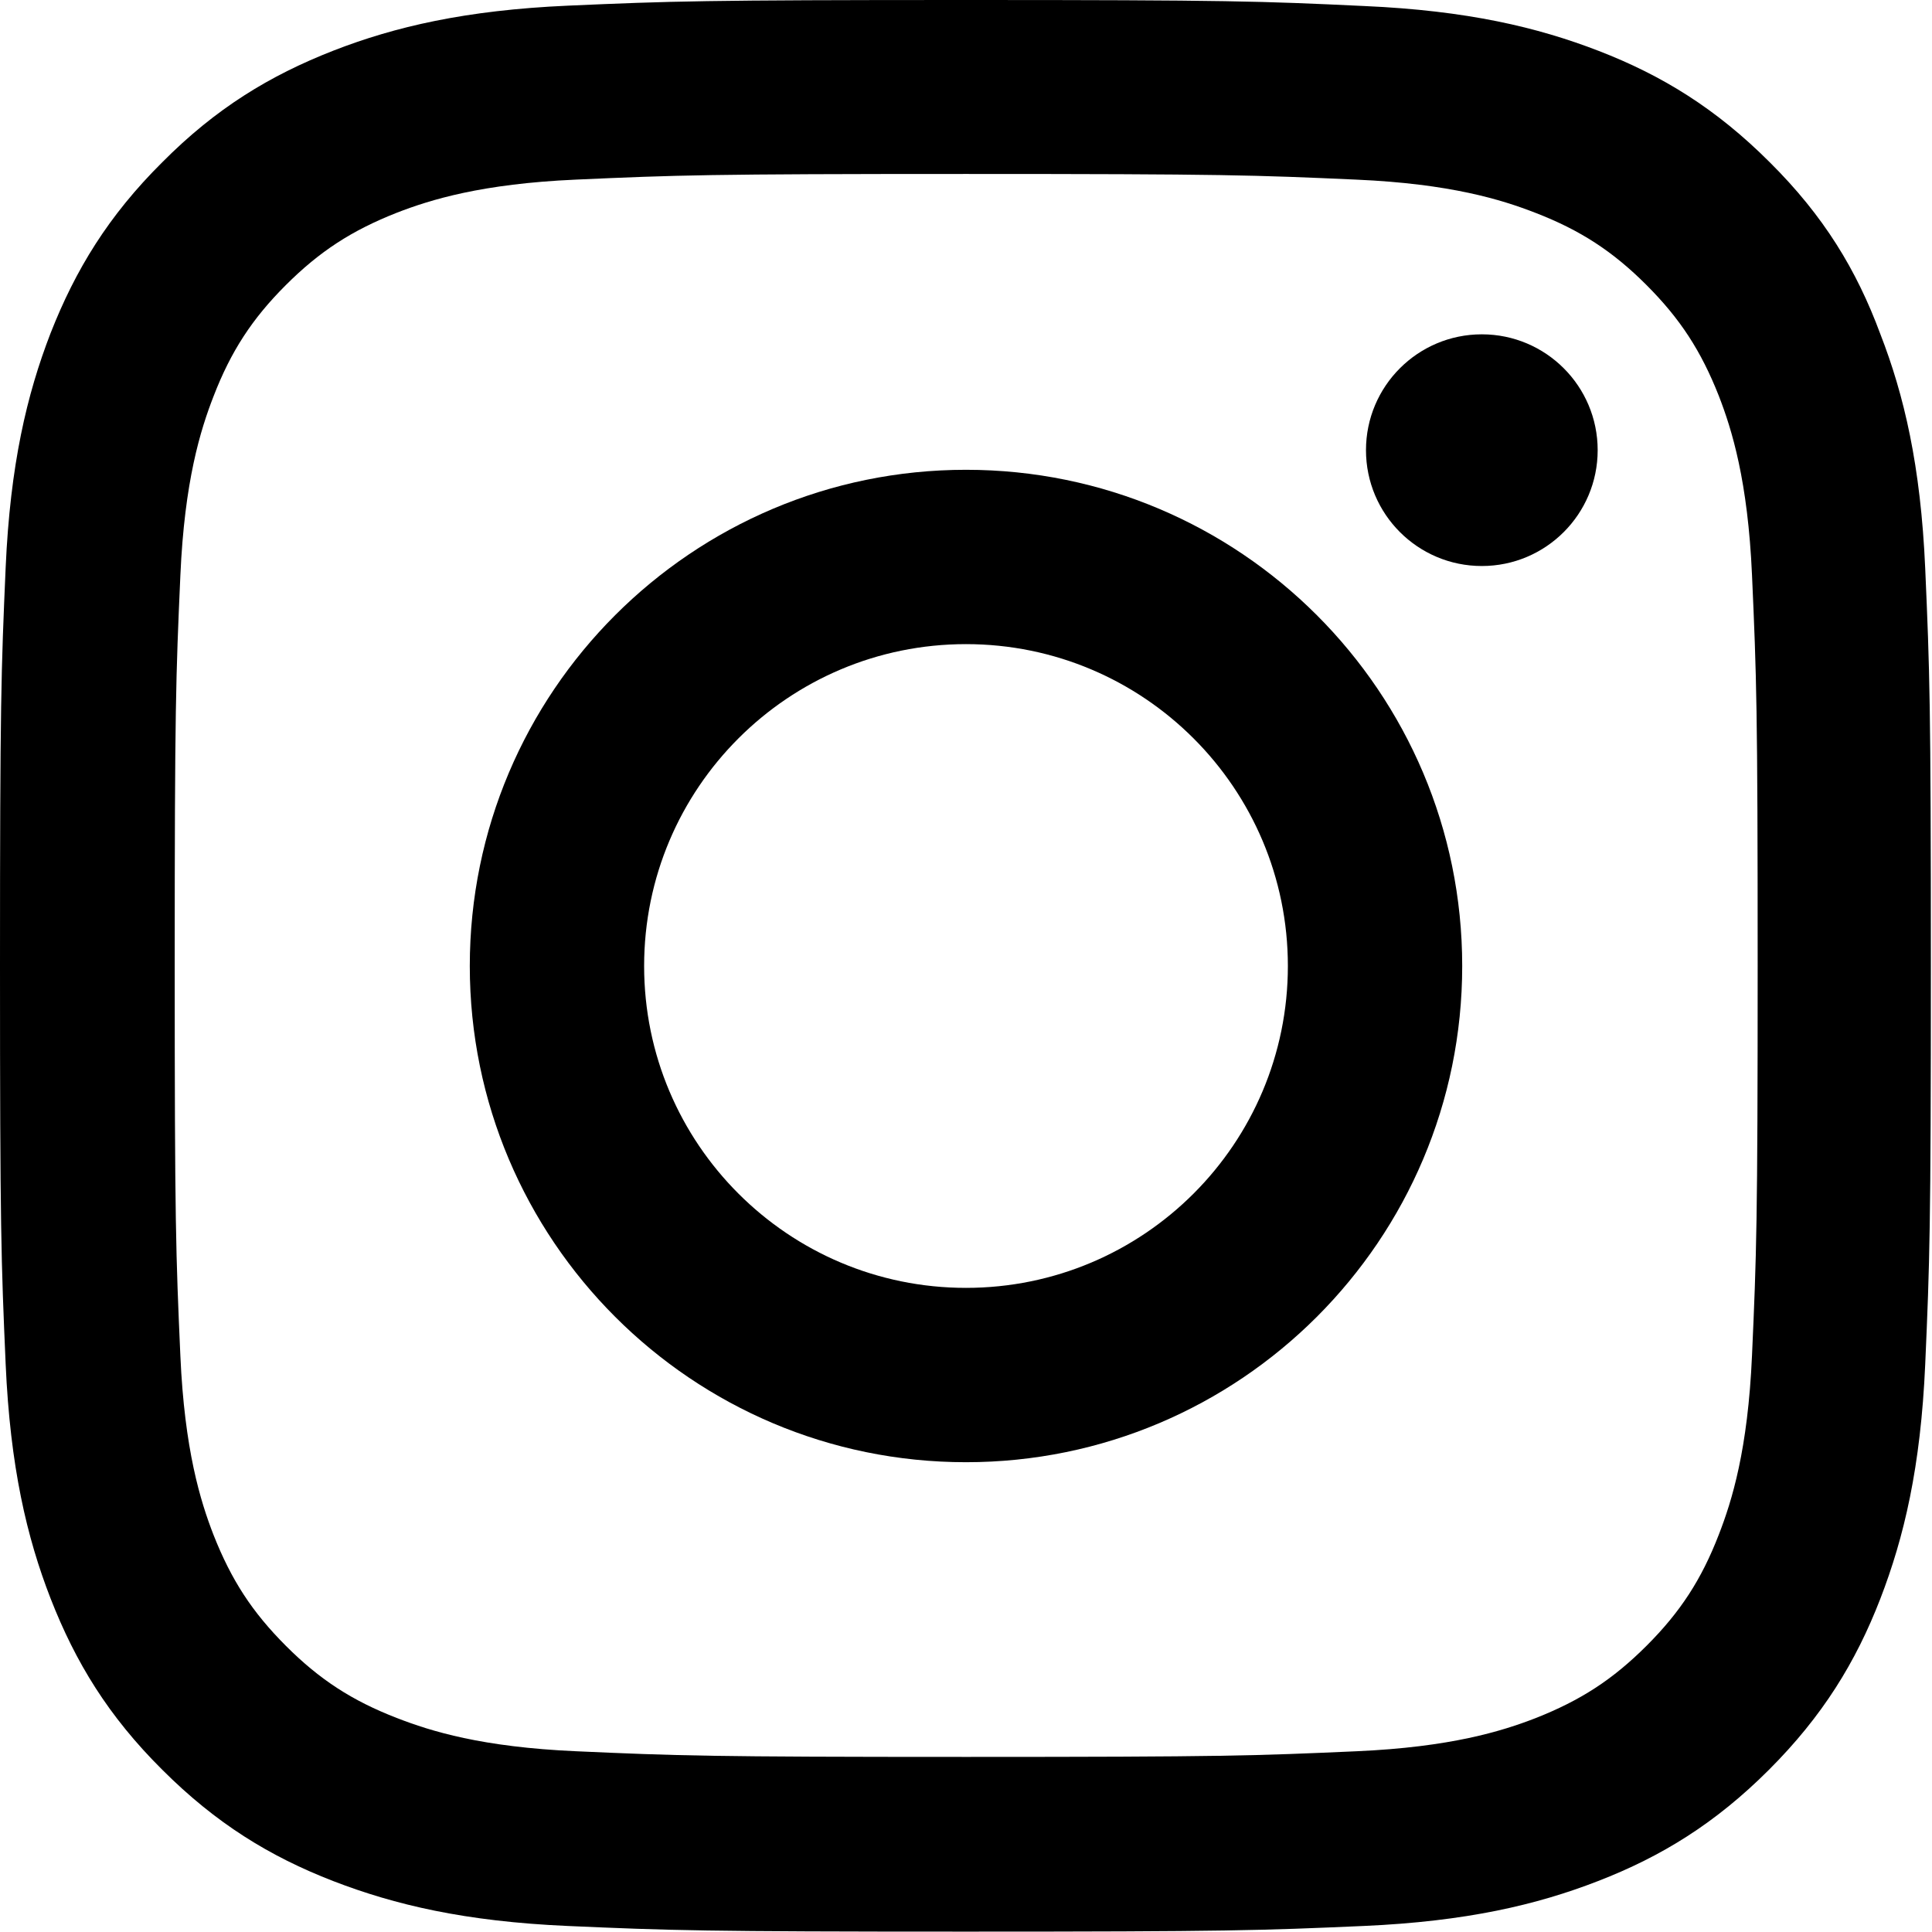
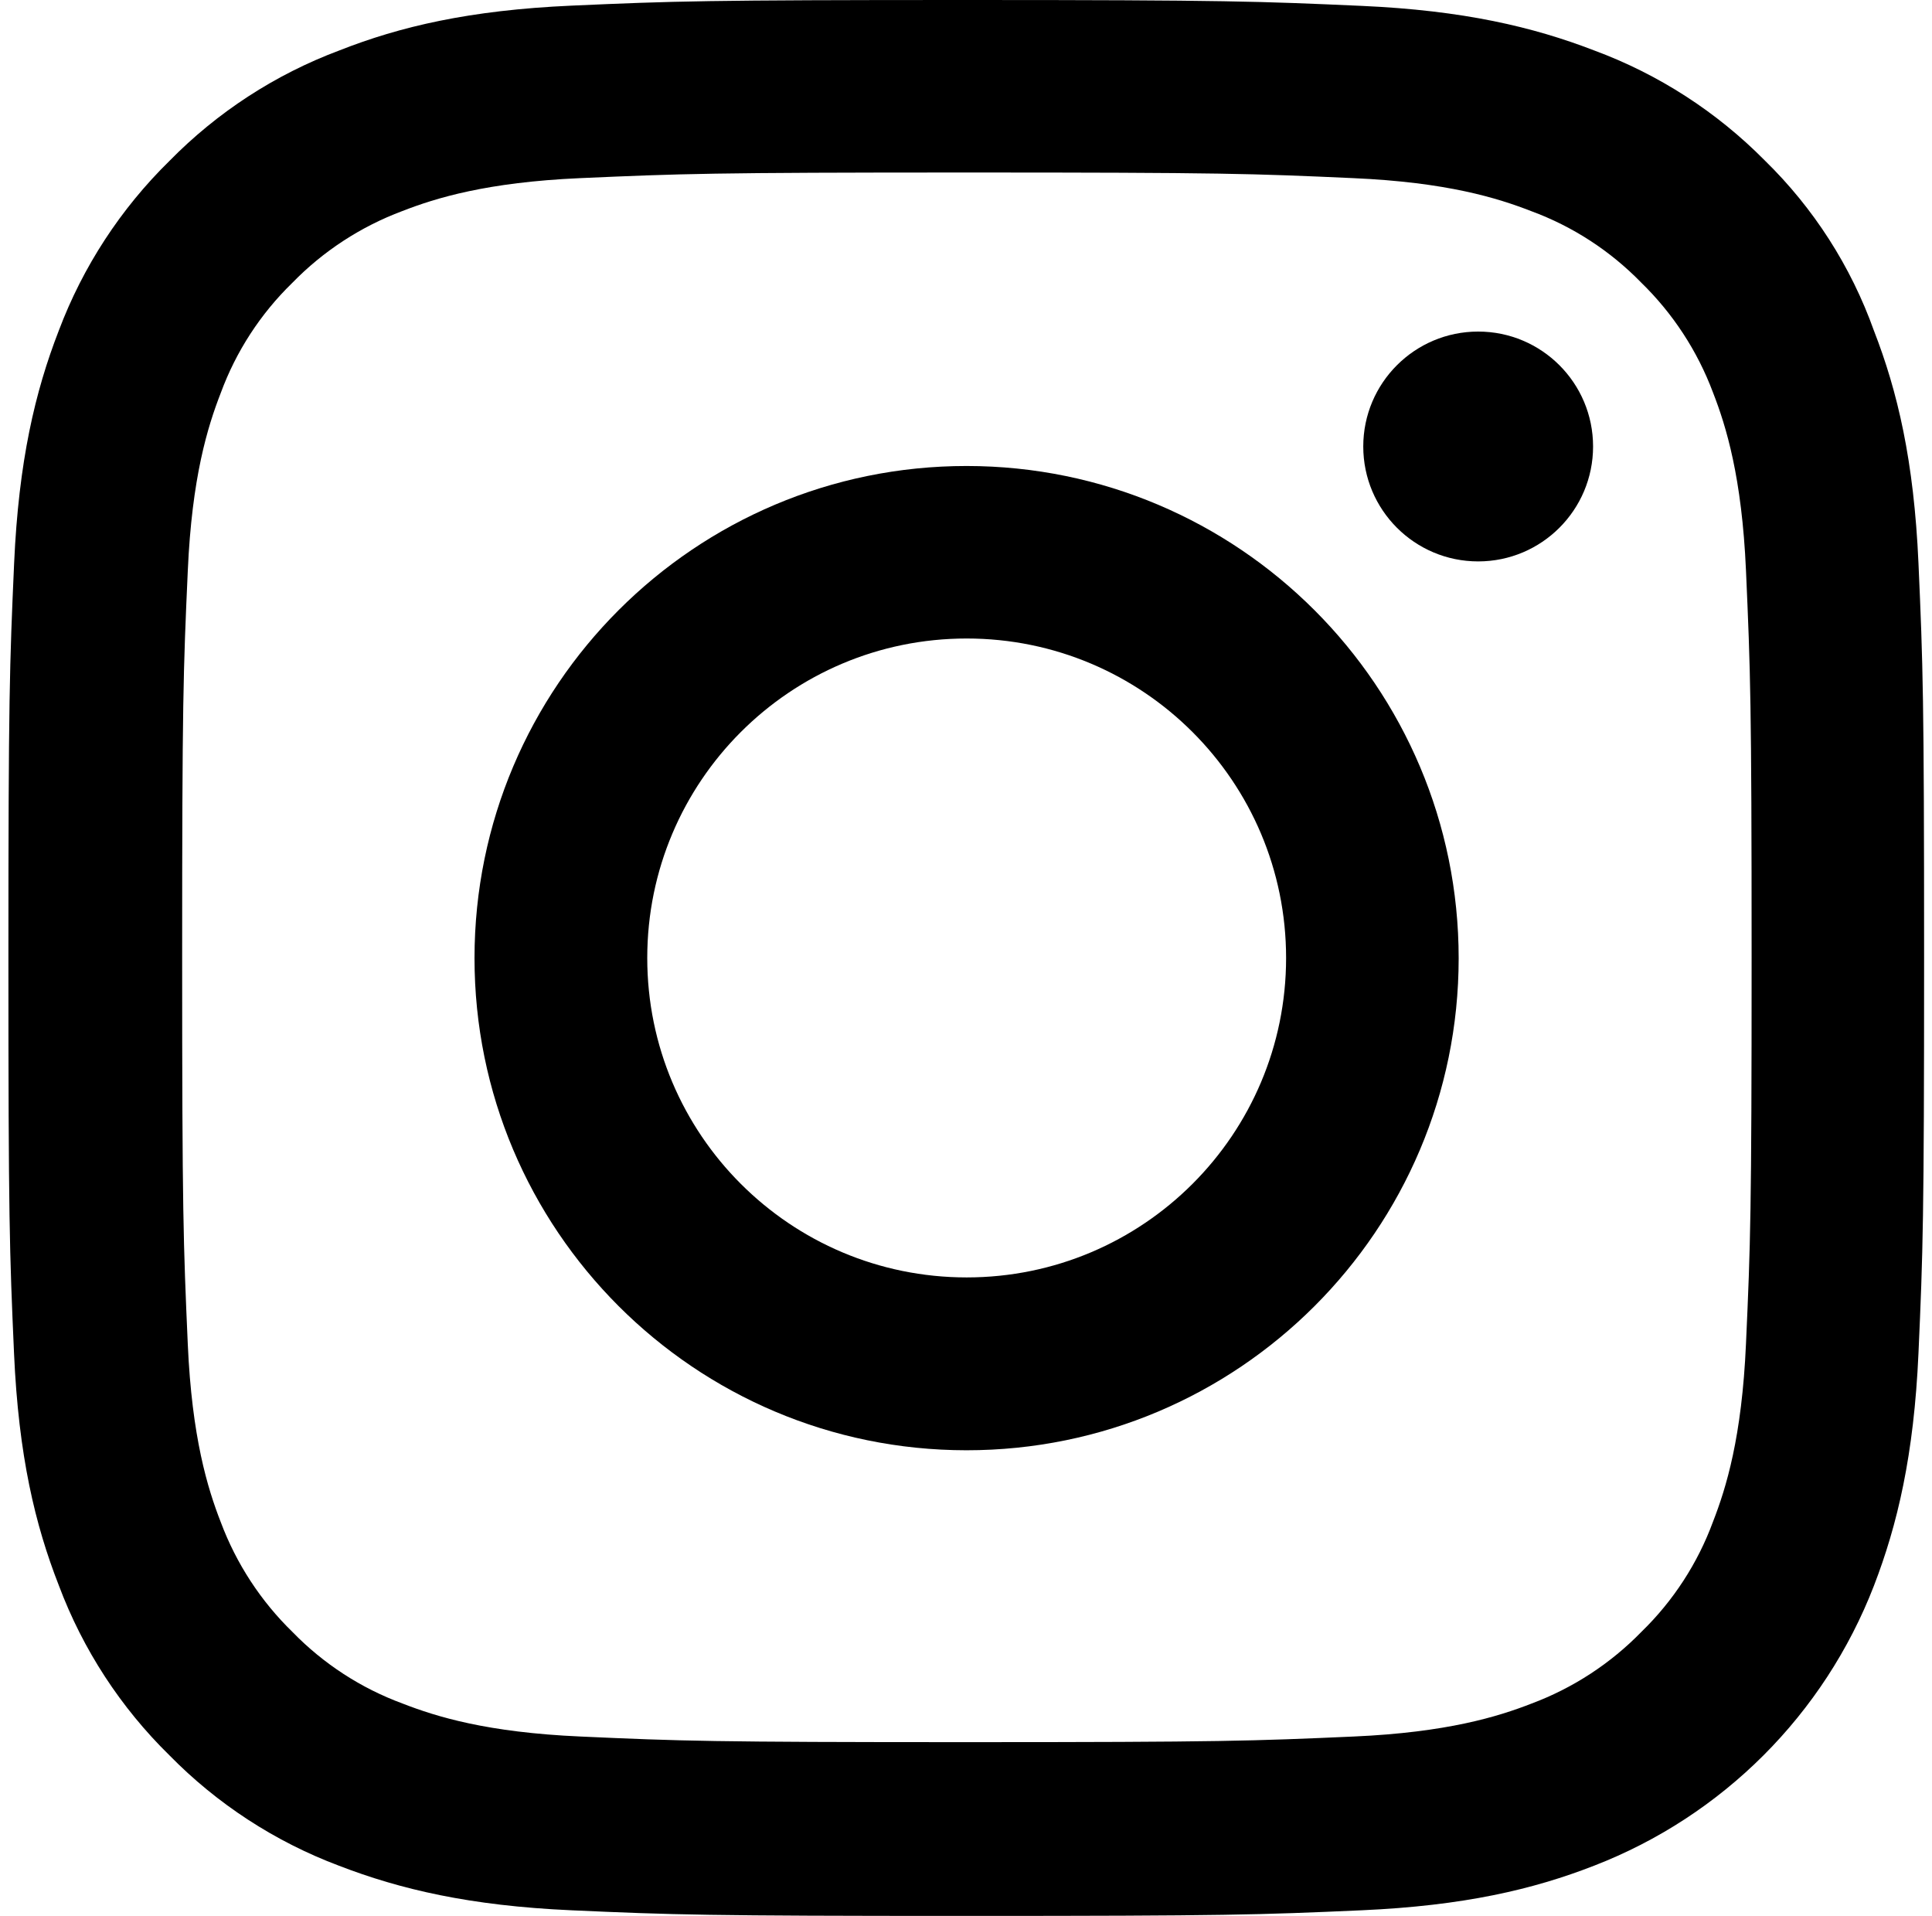
- <svg xmlns="http://www.w3.org/2000/svg" version="1.1" id="Logo" x="0px" y="0px" viewBox="0 0 512 512" style="enable-background:new 0 0 512 512;" xml:space="preserve">
-   <g>
-     <path d="M256,46.1c68.4,0,76.5,0.3,103.4,1.5c25,1.1,38.5,5.3,47.5,8.8c11.9,4.6,20.5,10.2,29.4,19.1c9,9,14.5,17.5,19.2,29.4   c3.5,9,7.7,22.6,8.8,47.5c1.2,27,1.5,35.1,1.5,103.4s-0.3,76.5-1.5,103.4c-1.1,25-5.3,38.5-8.8,47.5c-4.6,11.9-10.2,20.5-19.1,29.4   c-9,9-17.5,14.5-29.4,19.2c-9,3.5-22.6,7.7-47.5,8.8c-27,1.2-35.1,1.5-103.4,1.5s-76.5-0.3-103.4-1.5c-25-1.1-38.5-5.3-47.5-8.8   c-11.9-4.6-20.5-10.2-29.4-19.1c-9-9-14.5-17.5-19.2-29.4c-3.5-9-7.7-22.6-8.8-47.5c-1.2-27-1.5-35.1-1.5-103.4s0.3-76.5,1.5-103.4   c1.1-25,5.3-38.5,8.8-47.5c4.6-11.9,10.2-20.5,19.1-29.4c9-9,17.5-14.5,29.4-19.2c9-3.5,22.6-7.7,47.5-8.8   C179.5,46.4,187.6,46.1,256,46.1 M256,0c-69.5,0-78.2,0.3-105.5,1.5c-27.2,1.2-45.9,5.6-62.1,11.9C71.5,20,57.2,28.7,43,43   C28.7,57.2,20,71.5,13.4,88.3c-6.3,16.3-10.7,34.9-11.9,62.1C0.3,177.8,0,186.5,0,256c0,69.5,0.3,78.2,1.5,105.5   c1.2,27.2,5.6,45.9,11.9,62.1C20,440.5,28.7,454.8,43,469c14.2,14.2,28.5,23,45.3,29.5c16.3,6.3,34.9,10.7,62.1,11.9   c27.3,1.2,36,1.5,105.5,1.5s78.2-0.3,105.5-1.5c27.2-1.2,45.9-5.6,62.1-11.9c16.8-6.5,31.1-15.3,45.3-29.5   c14.2-14.2,23-28.5,29.5-45.3c6.3-16.3,10.7-34.9,11.9-62.1c1.2-27.3,1.5-36,1.5-105.5s-0.3-78.2-1.5-105.5   c-1.2-27.2-5.6-45.9-11.9-62.1C492,71.5,483.3,57.2,469,43c-14.2-14.2-28.5-23-45.3-29.5c-16.3-6.3-34.9-10.7-62.1-11.9   C334.2,0.3,325.5,0,256,0L256,0z" />
-     <path d="M256,124.5c-72.6,0-131.5,58.9-131.5,131.5S183.4,387.5,256,387.5S387.5,328.6,387.5,256S328.6,124.5,256,124.5z    M256,341.3c-47.1,0-85.3-38.2-85.3-85.3s38.2-85.3,85.3-85.3s85.3,38.2,85.3,85.3S303.1,341.3,256,341.3z" />
-     <circle cx="392.7" cy="119.3" r="30.7" />
-   </g>
+ <svg xmlns="http://www.w3.org/2000/svg" id="Layer_1" data-name="Layer 1" viewBox="0 0 229.84 227.9">
+   <path d="M115,20.52c30.45,0,34.06.13,46,.67,11.13.49,17.14,2.36,21.15,3.92a35.25,35.25,0,0,1,13.09,8.5,35.72,35.72,0,0,1,8.55,13.09c1.56,4,3.43,10.06,3.92,21.15.53,12,.67,15.63.67,46s-.13,34.06-.67,46c-.49,11.13-2.36,17.14-3.92,21.15a35.25,35.25,0,0,1-8.5,13.09,35.72,35.72,0,0,1-13.09,8.55c-4,1.56-10.06,3.43-21.15,3.92-12,.53-15.63.67-46,.67s-34.06-.13-46-.67c-11.13-.49-17.14-2.36-21.15-3.92a35.25,35.25,0,0,1-13.09-8.5,35.72,35.72,0,0,1-8.55-13.09c-1.56-4-3.43-10.06-3.92-21.15-.53-12-.67-15.63-.67-46s.13-34.06.67-46c.49-11.13,2.36-17.14,3.92-21.15a35.25,35.25,0,0,1,8.5-13.09,35.72,35.72,0,0,1,13.09-8.55c4-1.56,10.06-3.43,21.15-3.92,12-.53,15.58-.67,46-.67M115,0C84,0,80.17.13,68,.67S47.58,3.16,40.37,6A55.63,55.63,0,0,0,20.16,19.14,55.84,55.84,0,0,0,7,39.31C4.18,46.57,2.22,54.85,1.68,67S1,83,1,114s.13,34.81.67,47S4.18,181.38,7,188.59A55.63,55.63,0,0,0,20.16,208.8a55.71,55.71,0,0,0,20.17,13.13c7.26,2.8,15.54,4.76,27.65,5.3s16,.67,47,.67,34.81-.13,47-.67,20.43-2.49,27.65-5.3a58.23,58.23,0,0,0,33.3-33.3c2.8-7.26,4.76-15.54,5.3-27.65s.67-16,.67-47-.13-34.81-.67-47-2.49-20.43-5.3-27.65a53.38,53.38,0,0,0-13-20.26A55.71,55.71,0,0,0,189.65,6c-7.26-2.8-15.54-4.76-27.65-5.3S145.93,0,115,0Z" />
+   <path d="M115,55.43A58.54,58.54,0,1,0,173.53,114,58.56,58.56,0,0,0,115,55.43Zm0,96.52a38,38,0,1,1,38-38A38,38,0,0,1,115,151.95Z" />
+   <circle cx="175.85" cy="53.11" r="13.67" />
</svg>
